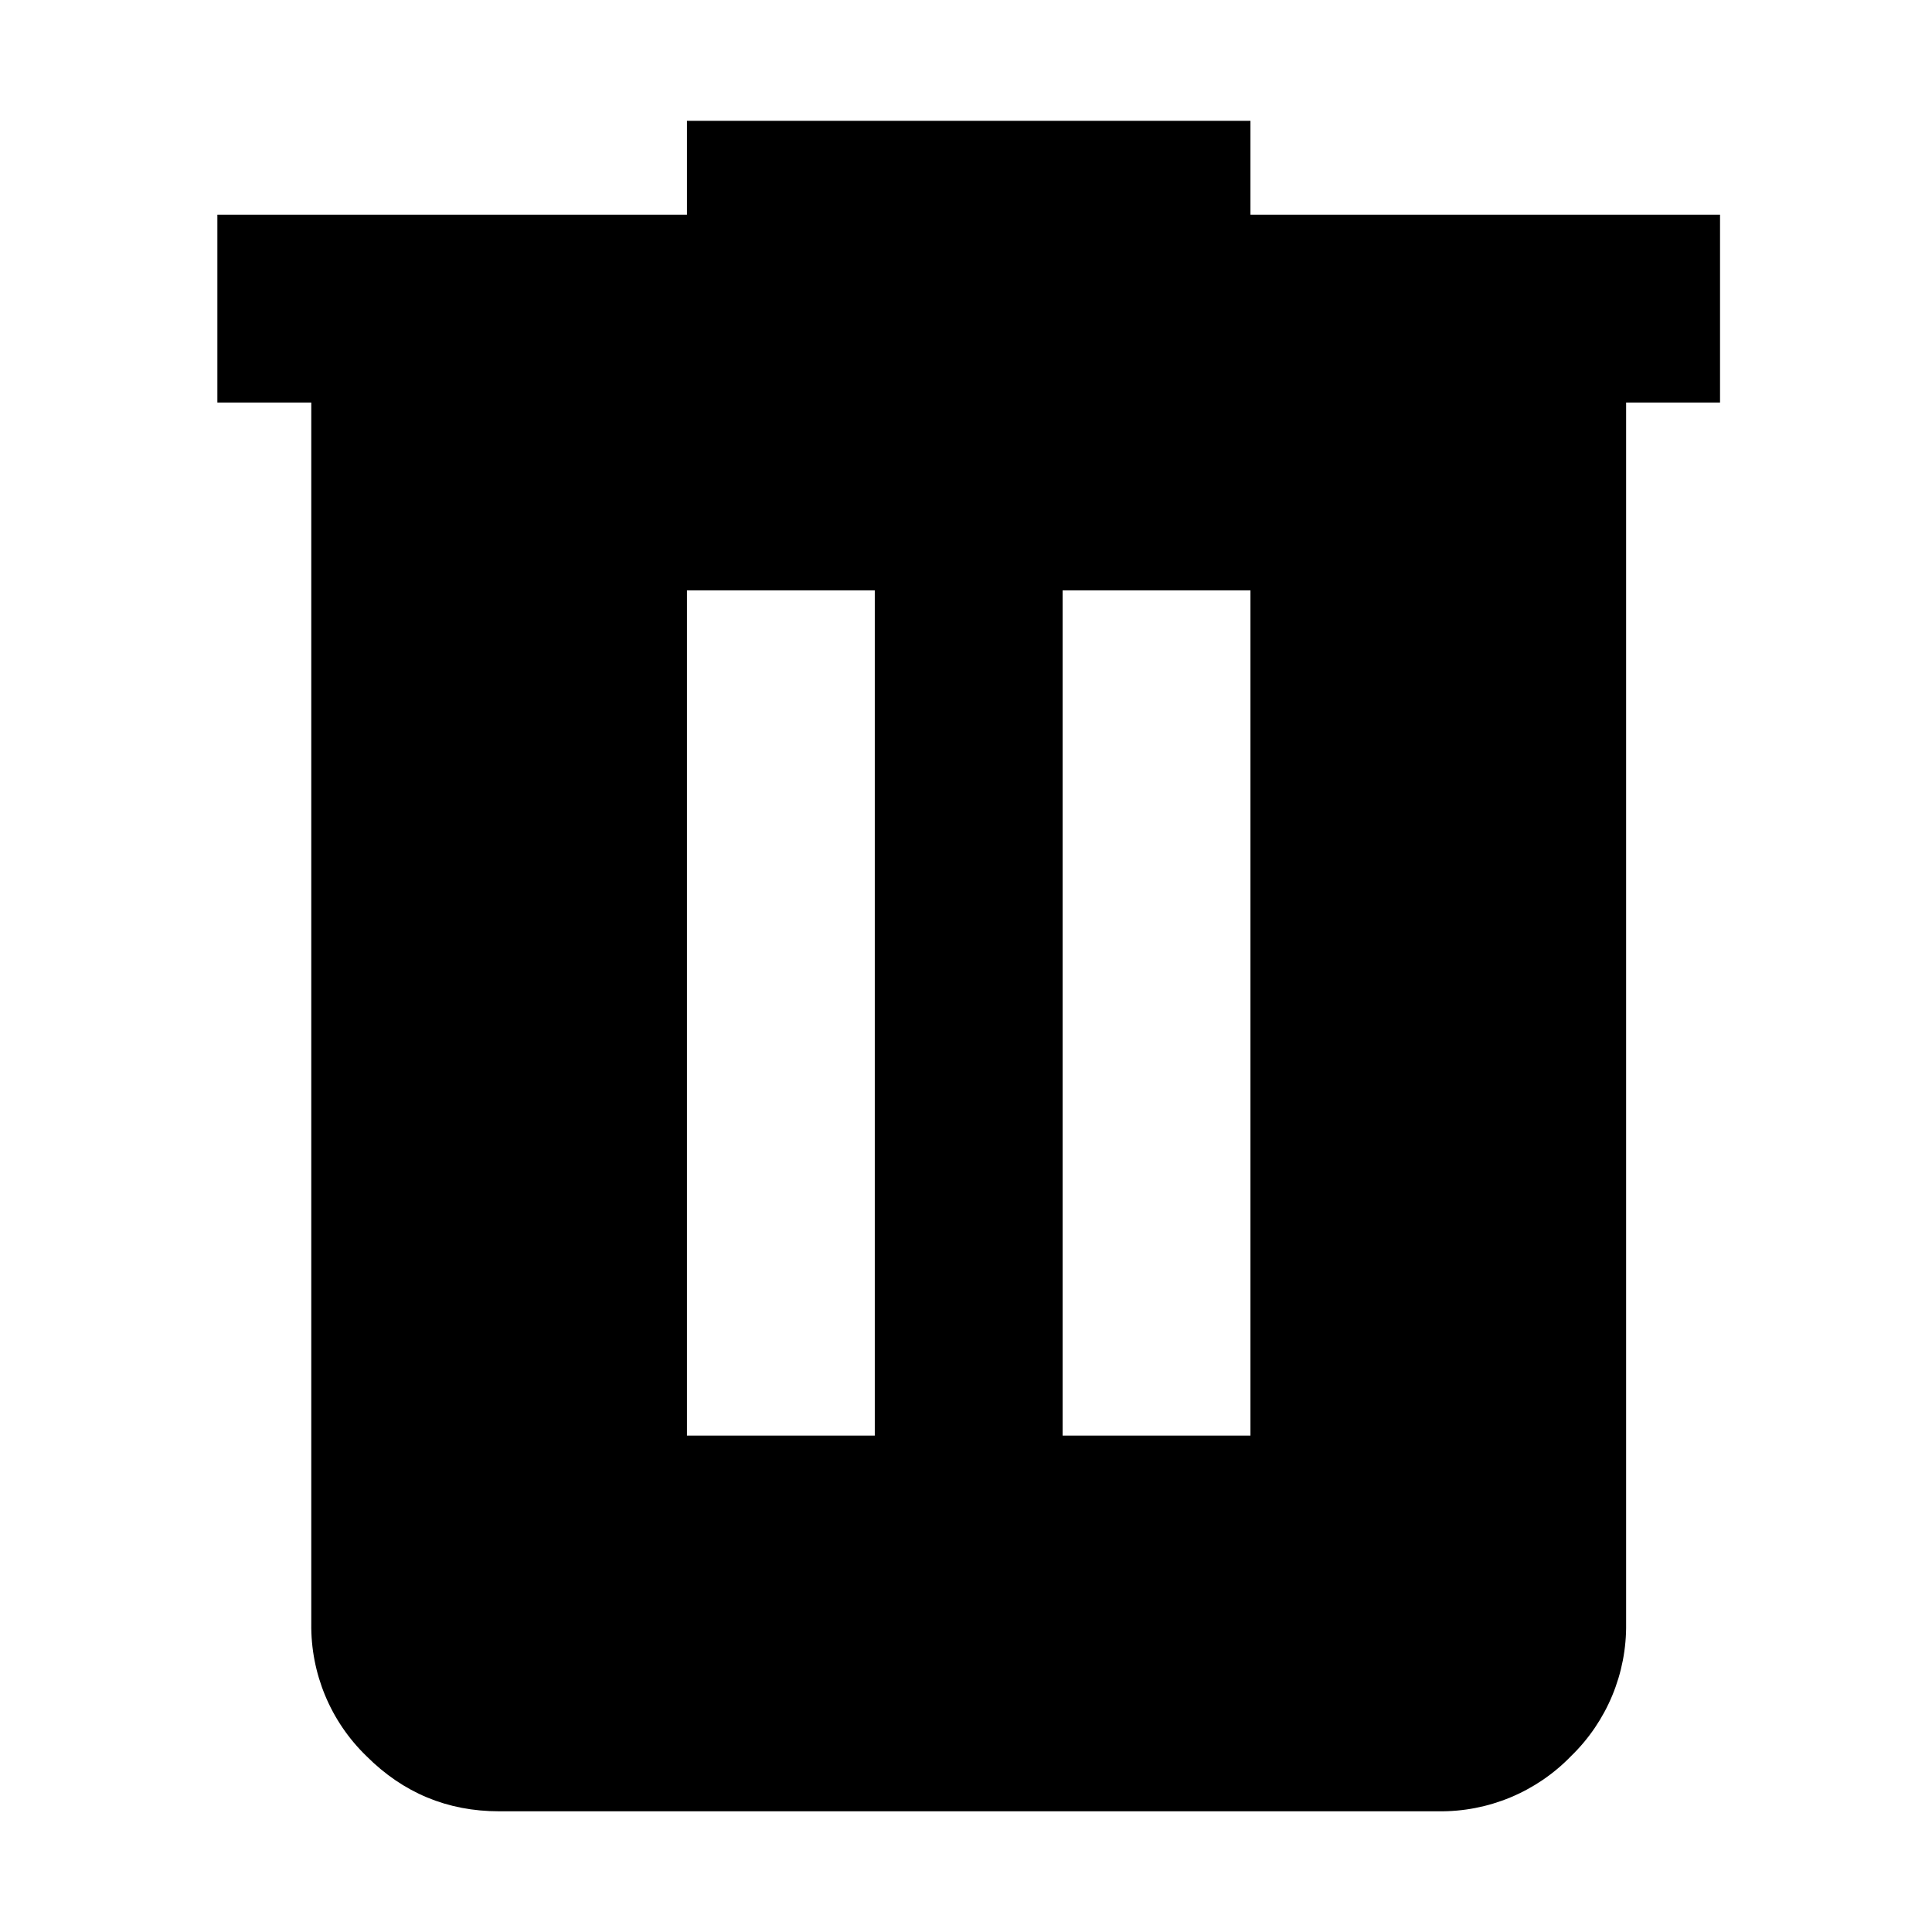
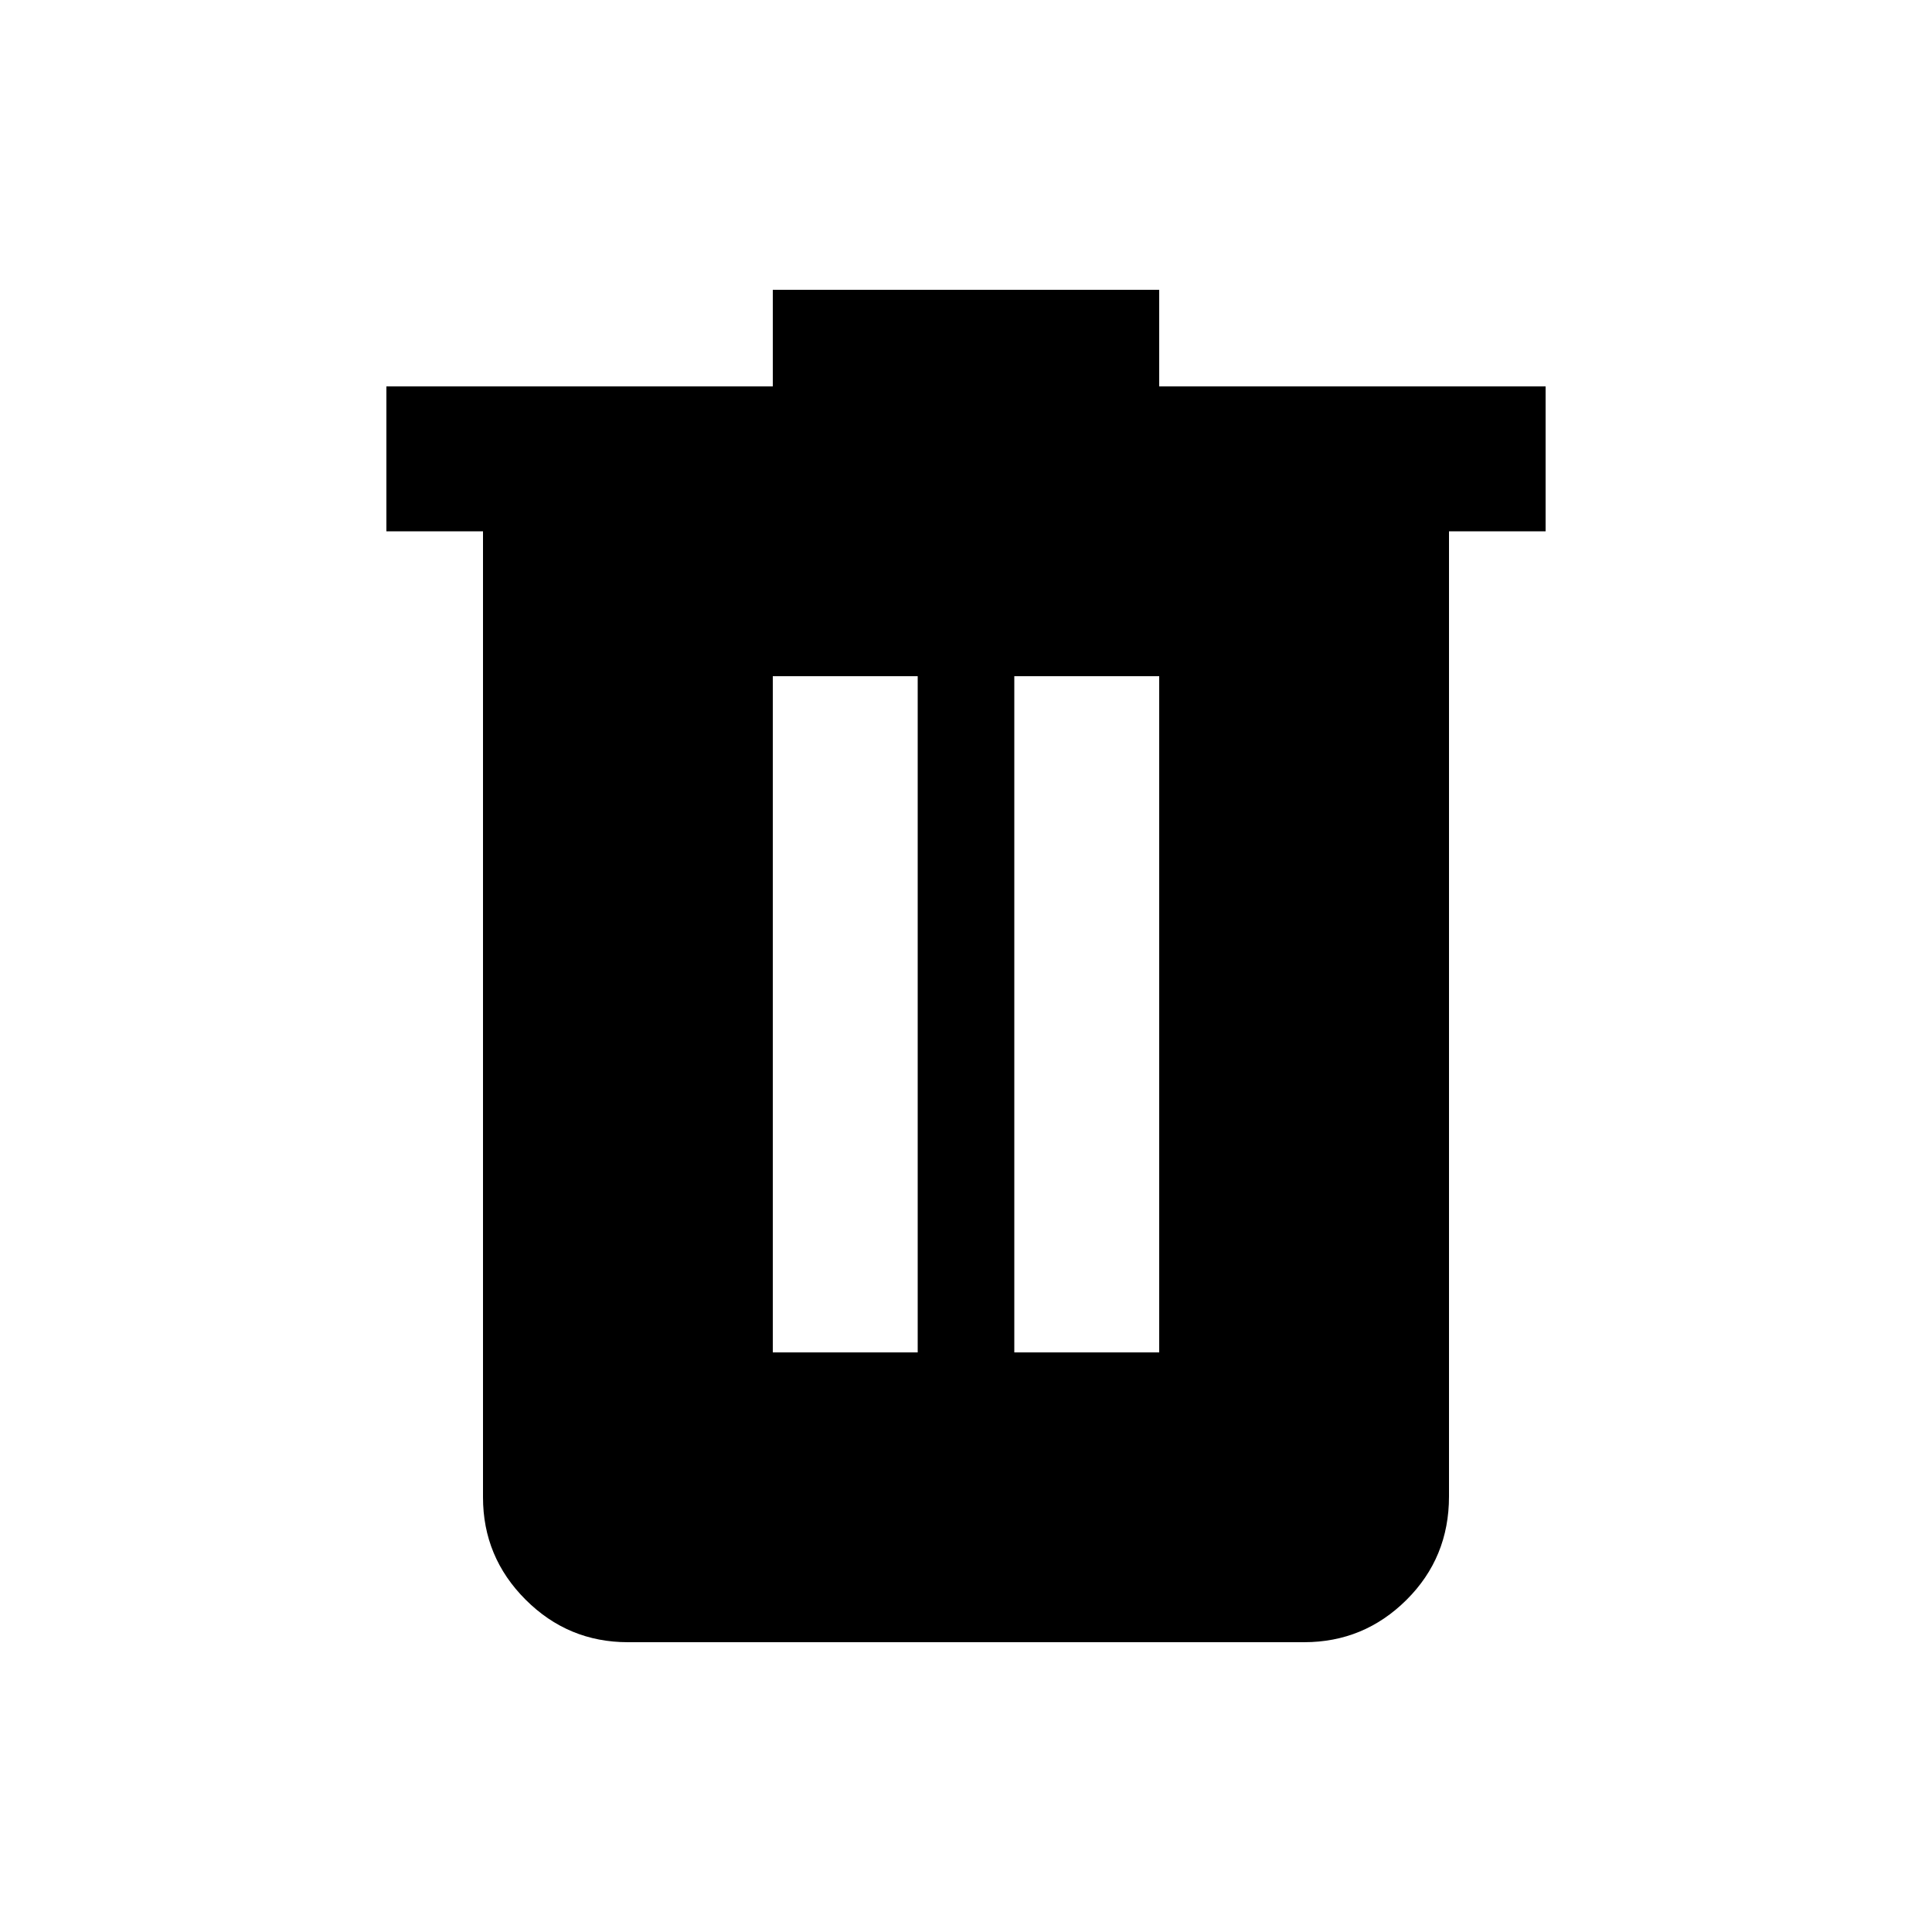
- <svg xmlns="http://www.w3.org/2000/svg" viewBox="0 0 16 16" width="16" height="16" xml:space="preserve" style="fill-rule:evenodd;clip-rule:evenodd;stroke-linejoin:round;stroke-miterlimit:2">
-   <path d="M7 21c-.55 0-1.021-.196-1.412-.587A1.927 1.927 0 0 1 5 19V6H4V4h5V3h6v1h5v2h-1v13a1.93 1.93 0 0 1-.587 1.413A1.93 1.93 0 0 1 17 21H7Zm2-4h2V8H9v9Zm4 0h2V8h-2v9Z" style="fill-rule:nonzero" transform="matrix(.77778 0 0 .77778 -1.311 -1.333)" />
+ <svg xmlns="http://www.w3.org/2000/svg" height="20px" viewBox="0 -960 960 960" width="20px">
+   <path d="M312-144q-29.7 0-50.85-21.15Q240-186.3 240-216v-480h-48v-72h192v-48h192v48h192v72h-48v479.57Q720-186 698.85-165T648-144H312Zm72-144h72v-336h-72v336Zm120 0h72v-336h-72v336Z" />
</svg>
